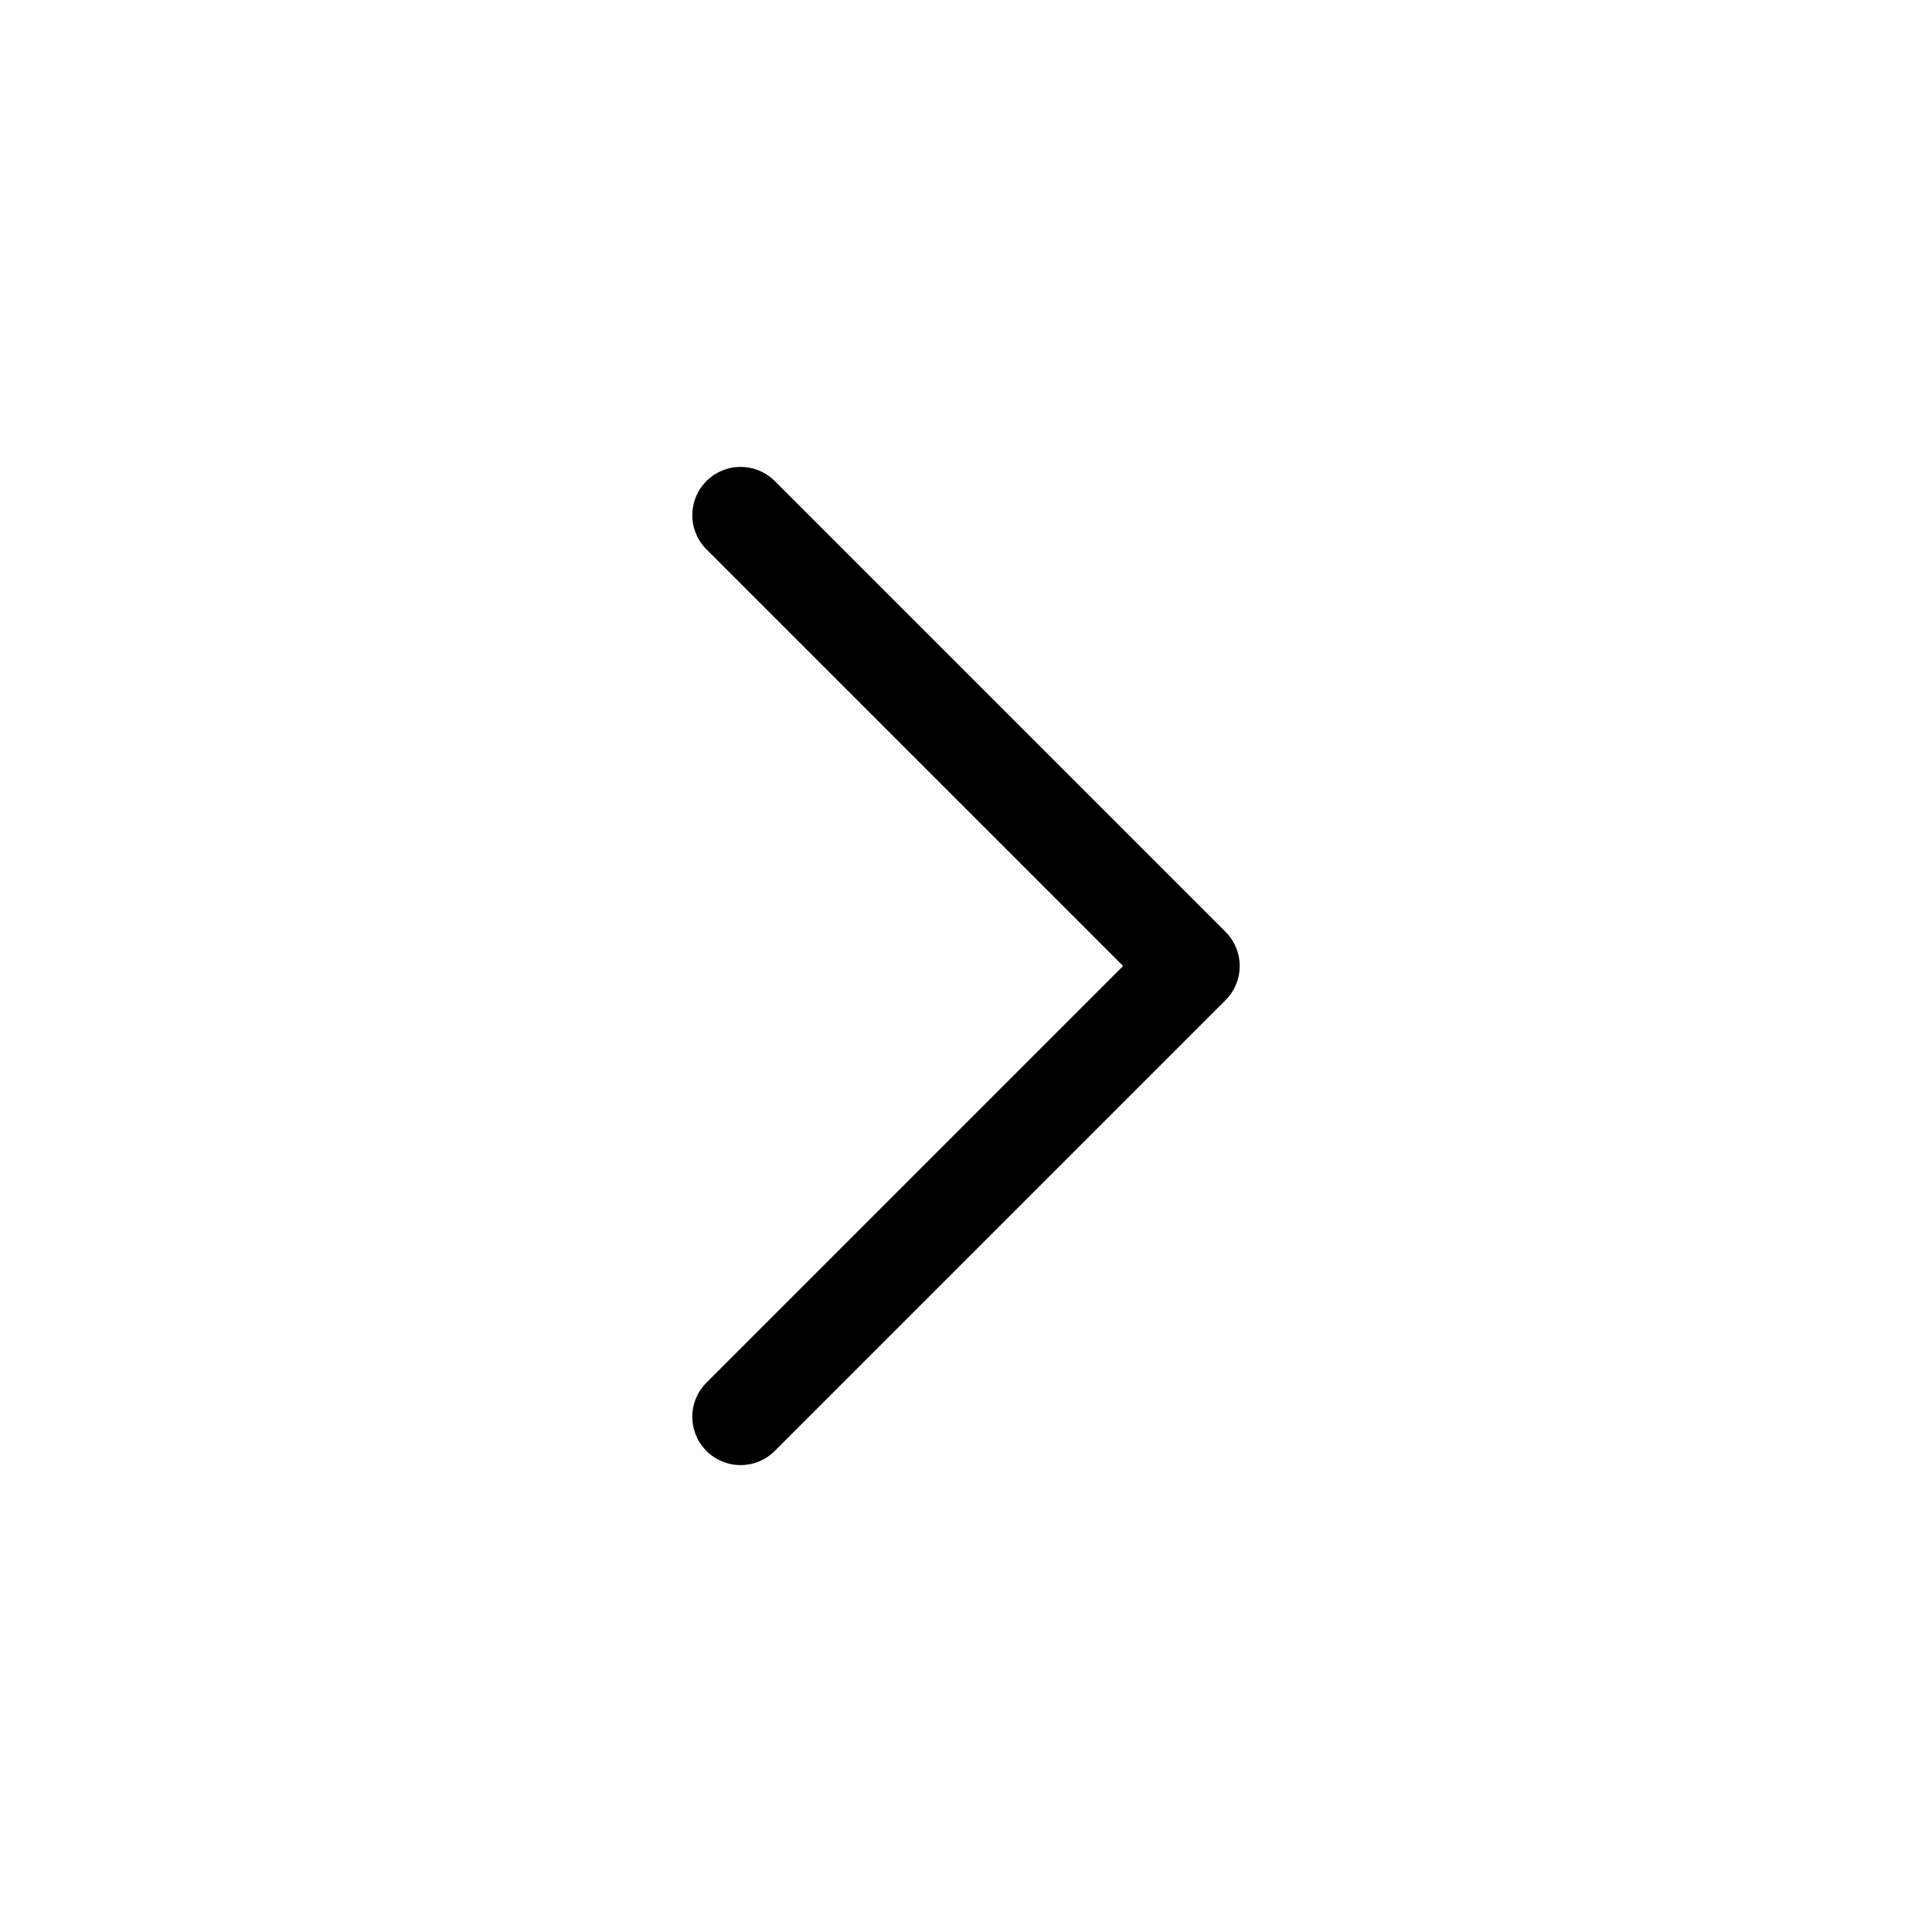
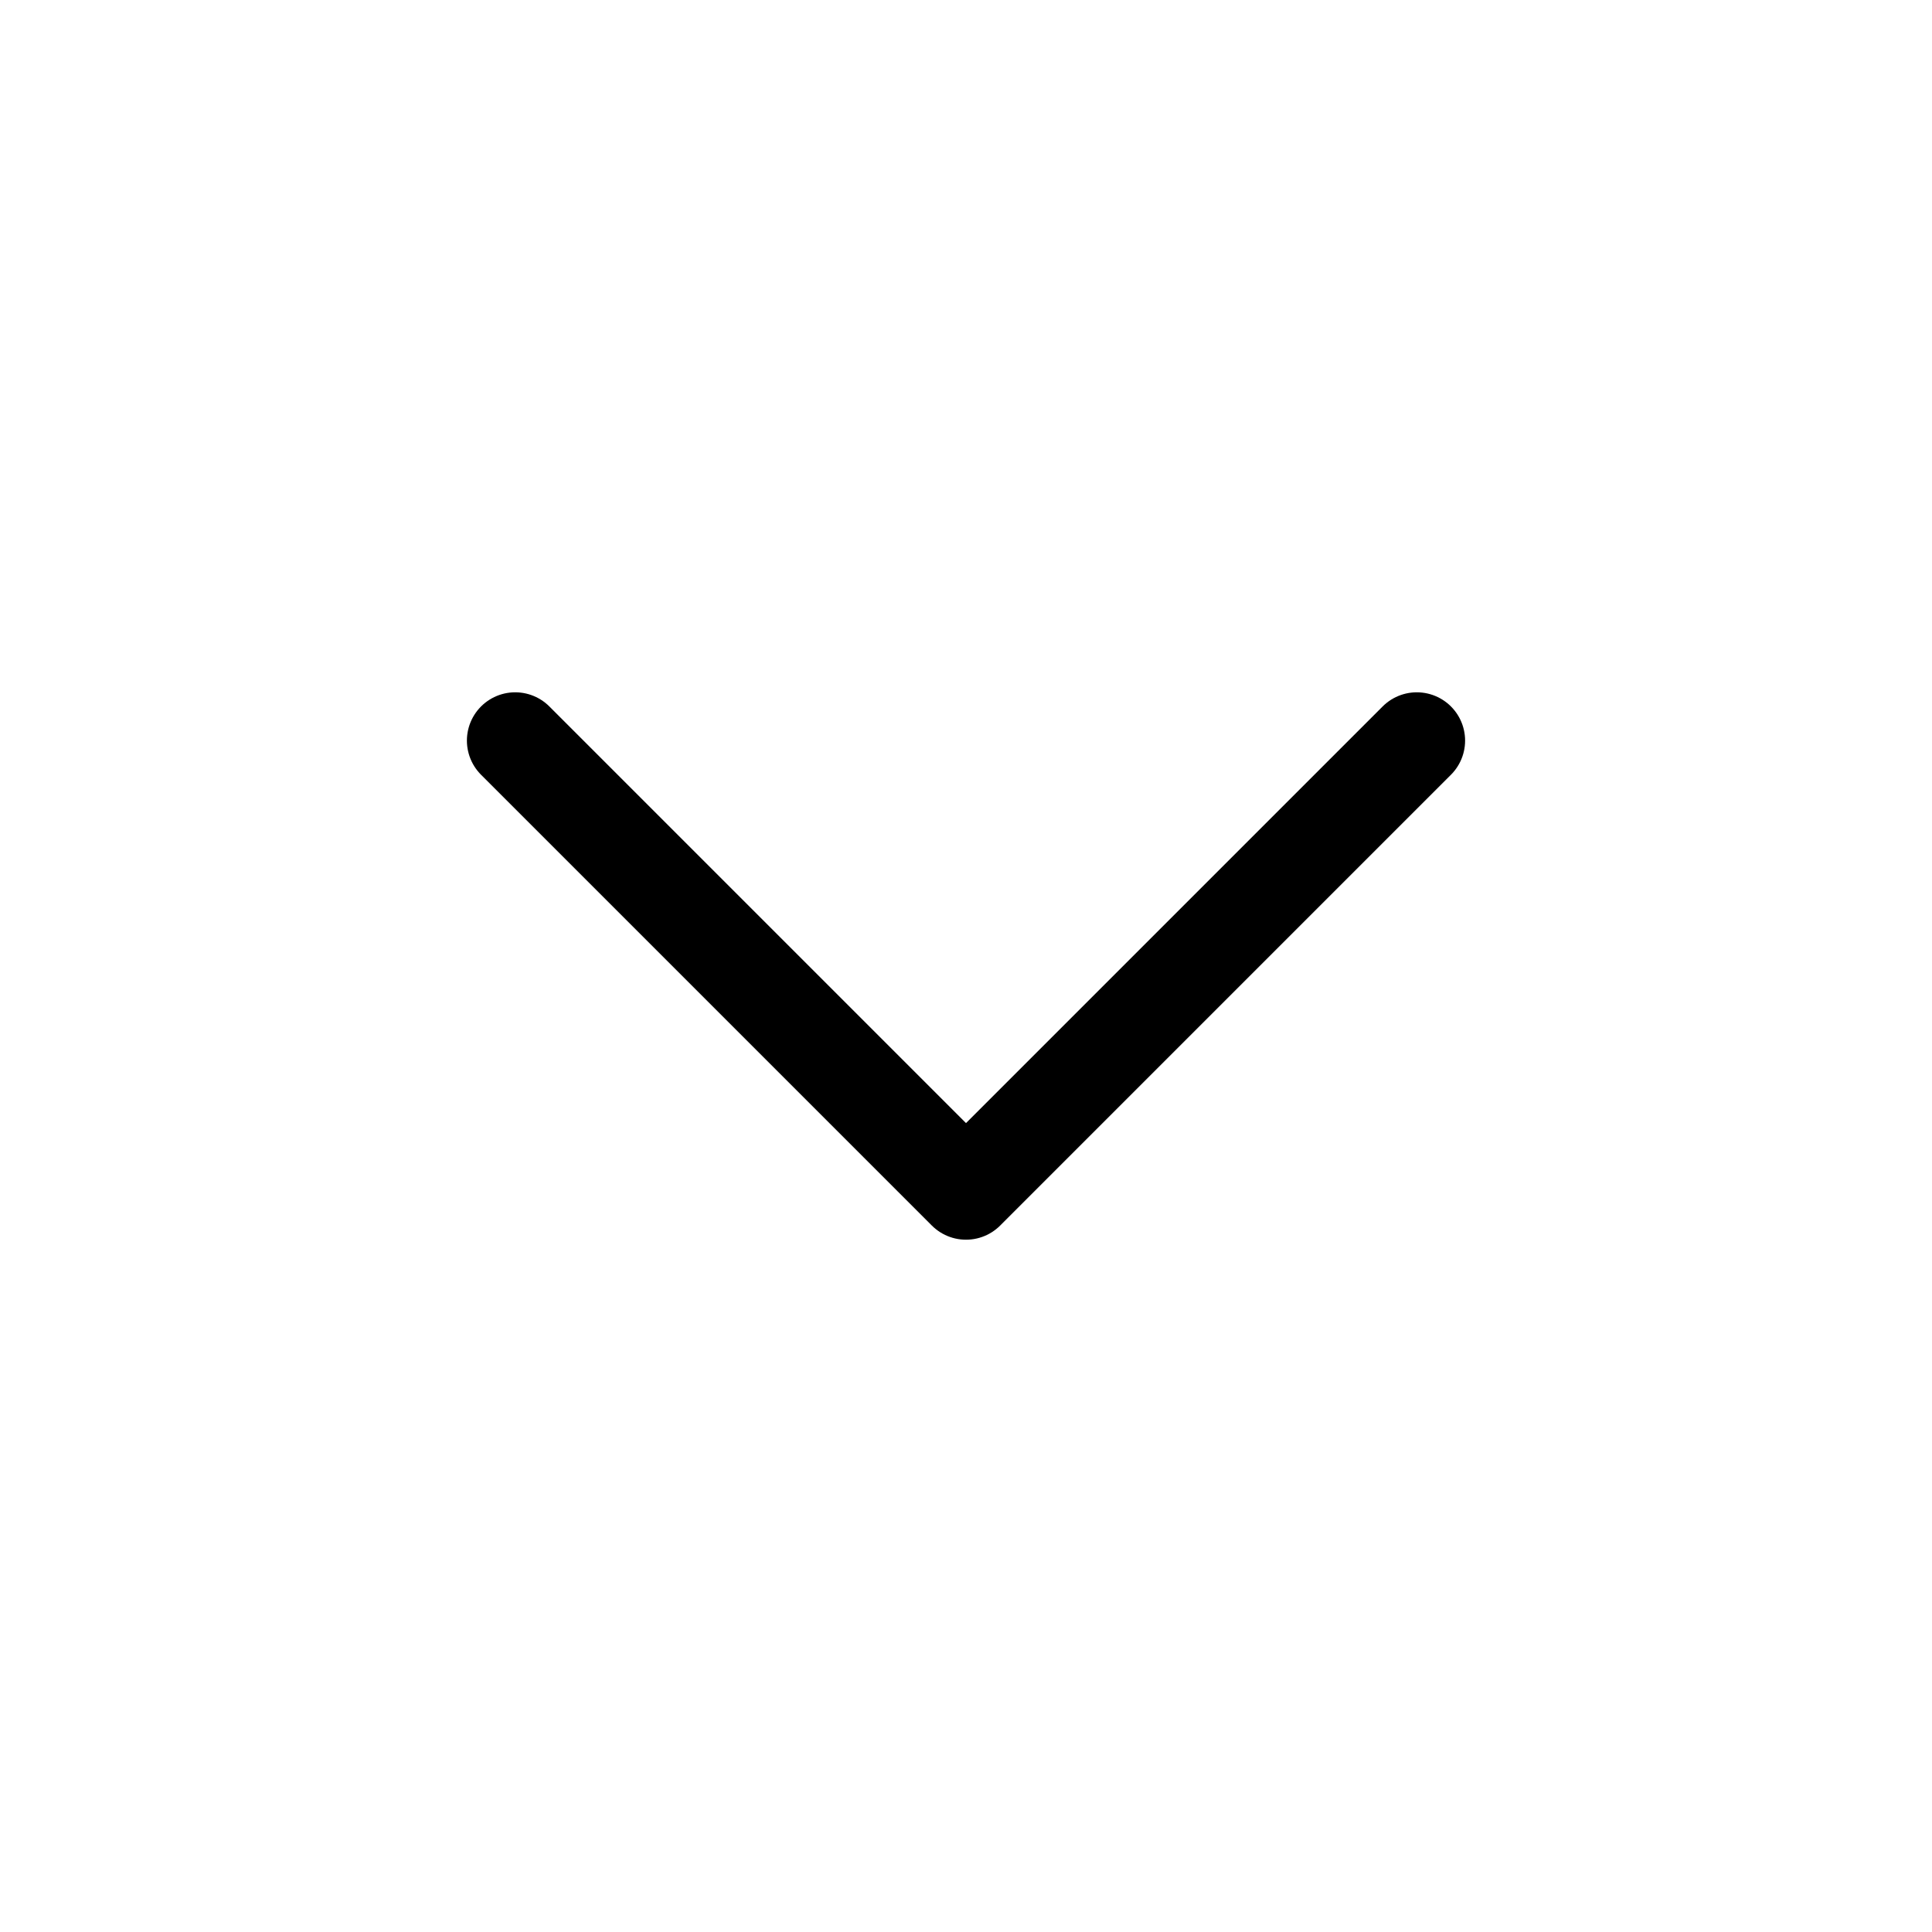
<svg xmlns="http://www.w3.org/2000/svg" width="30" height="30" viewBox="0 0 30 30" fill="none">
-   <path d="M11.5 8L18.5 15L11.5 22" stroke="black" stroke-width="1.5" stroke-linecap="round" stroke-linejoin="round" />
+   <path d="M22 11.5L15 18.5L8 11.5" stroke="black" stroke-width="1.5" stroke-linecap="round" stroke-linejoin="round" />
</svg>
